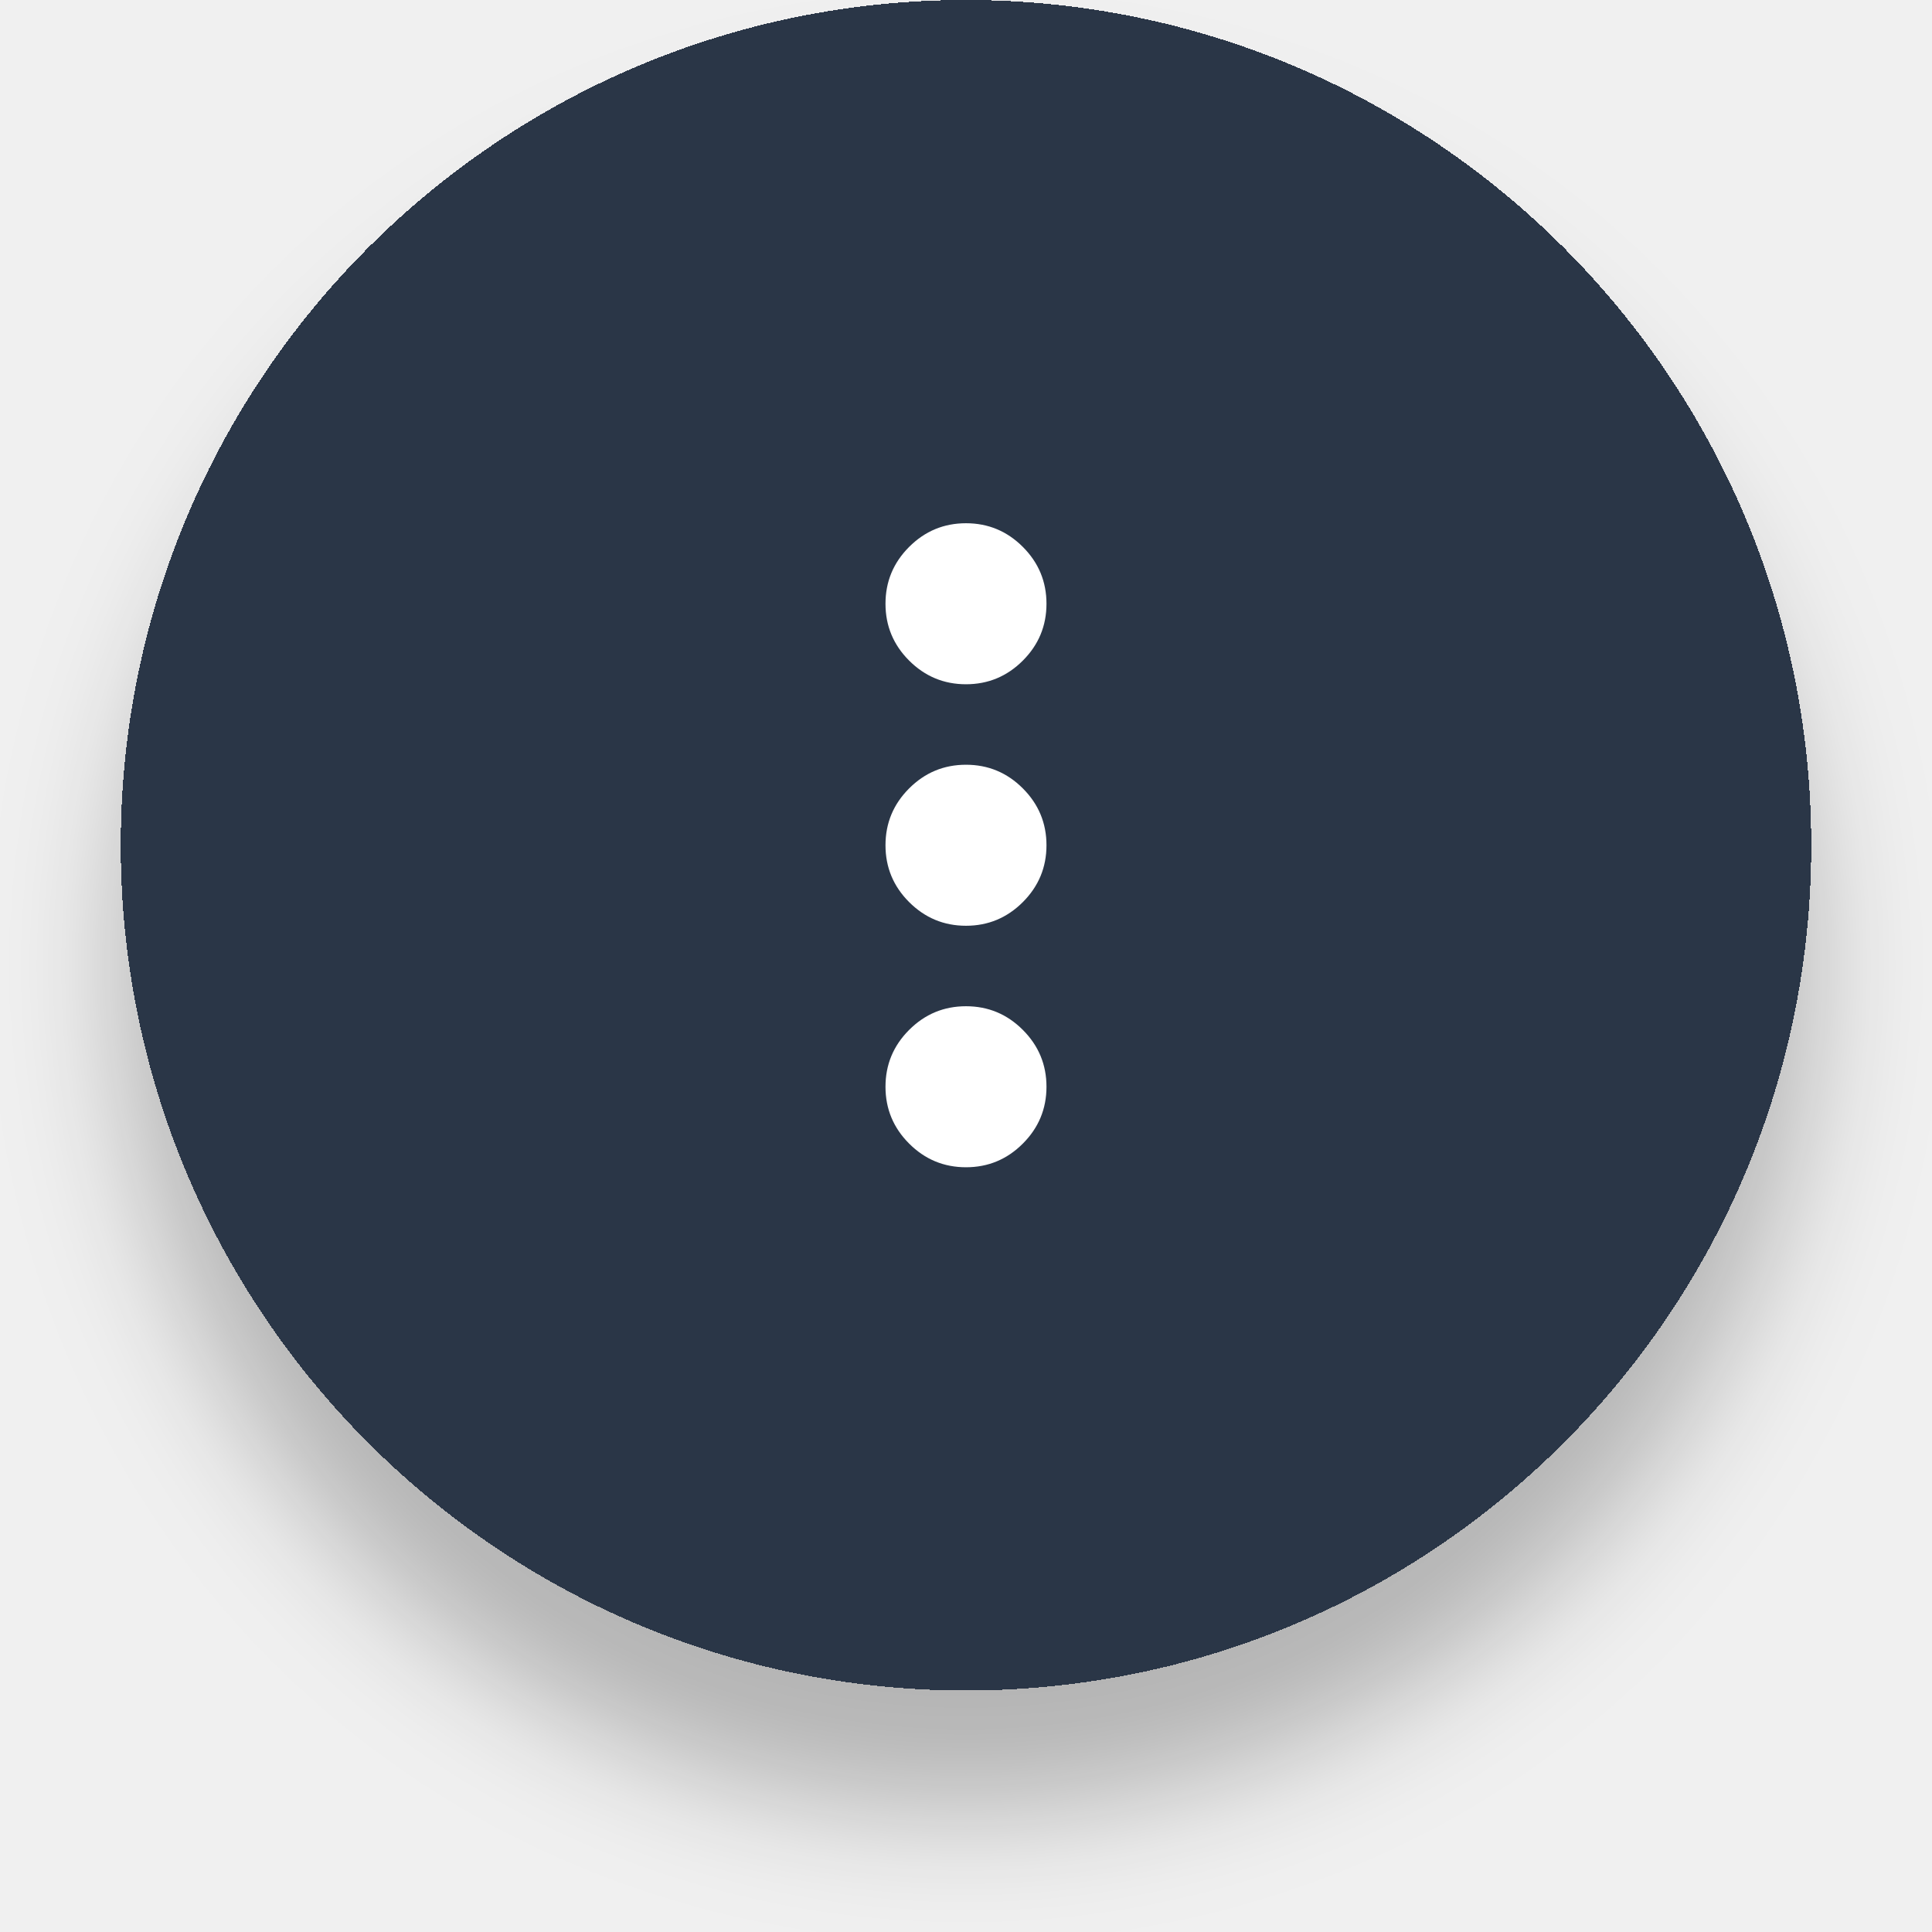
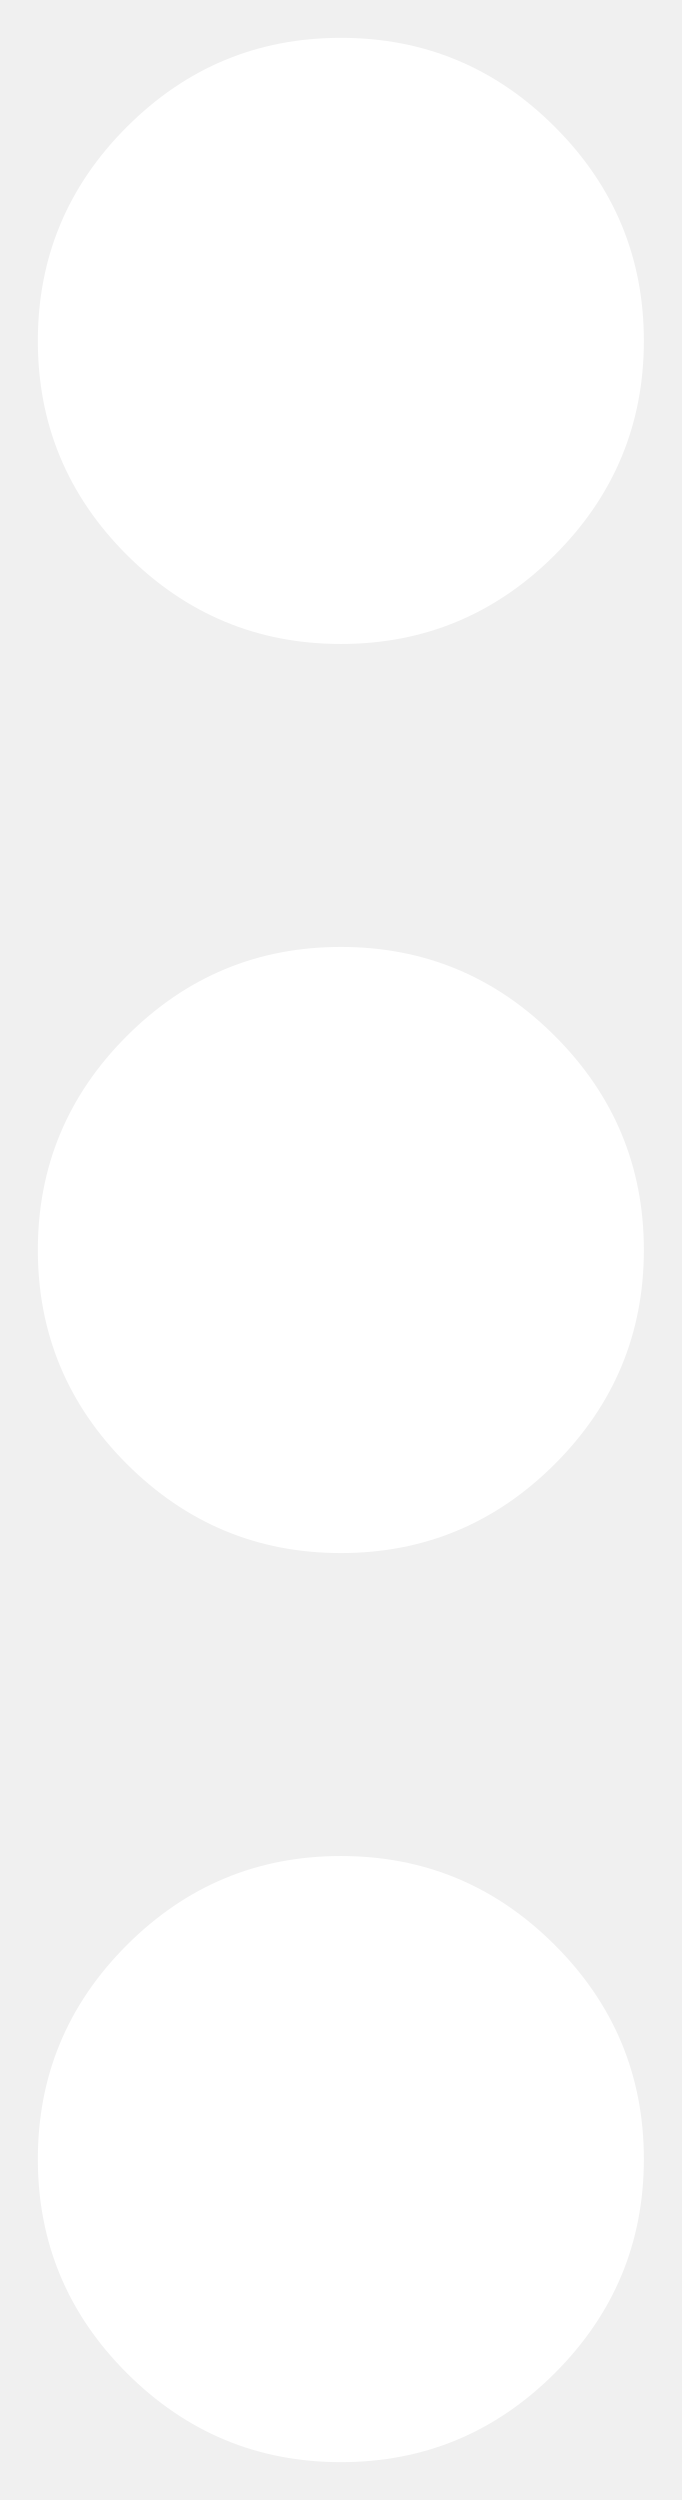
- <svg xmlns="http://www.w3.org/2000/svg" width="64" height="64" viewBox="0 0 64 64" fill="none">
-   <g filter="url(#filter0_d_71395_17955)">
-     <rect x="4" width="56" height="56" rx="28" fill="#2A3647" shape-rendering="crispEdges" />
-     <rect x="4.5" y="0.5" width="55" height="55" rx="27.5" stroke="#2A3647" shape-rendering="crispEdges" />
-     <mask id="mask0_71395_17955" style="mask-type:alpha" maskUnits="userSpaceOnUse" x="16" y="12" width="32" height="32">
-       <rect x="16" y="12" width="32" height="32" fill="#D9D9D9" />
-     </mask>
-     <g mask="url(#mask0_71395_17955)">
-       <path d="M32 38.667C31.266 38.667 30.639 38.406 30.116 37.883C29.594 37.361 29.333 36.733 29.333 36C29.333 35.267 29.594 34.639 30.116 34.117C30.639 33.594 31.266 33.333 32 33.333C32.733 33.333 33.361 33.594 33.883 34.117C34.405 34.639 34.666 35.267 34.666 36C34.666 36.733 34.405 37.361 33.883 37.883C33.361 38.406 32.733 38.667 32 38.667ZM32 30.667C31.266 30.667 30.639 30.405 30.116 29.883C29.594 29.361 29.333 28.733 29.333 28C29.333 27.267 29.594 26.639 30.116 26.117C30.639 25.594 31.266 25.333 32 25.333C32.733 25.333 33.361 25.594 33.883 26.117C34.405 26.639 34.666 27.267 34.666 28C34.666 28.733 34.405 29.361 33.883 29.883C33.361 30.405 32.733 30.667 32 30.667ZM32 22.667C31.266 22.667 30.639 22.405 30.116 21.883C29.594 21.361 29.333 20.733 29.333 20C29.333 19.267 29.594 18.639 30.116 18.117C30.639 17.594 31.266 17.333 32 17.333C32.733 17.333 33.361 17.594 33.883 18.117C34.405 18.639 34.666 19.267 34.666 20C34.666 20.733 34.405 21.361 33.883 21.883C33.361 22.405 32.733 22.667 32 22.667Z" fill="white" />
-     </g>
-   </g>
-   <defs>
-     <filter id="filter0_d_71395_17955" x="0" y="0" width="64" height="64" filterUnits="userSpaceOnUse" color-interpolation-filters="sRGB">
-       <feFlood flood-opacity="0" result="BackgroundImageFix" />
-       <feColorMatrix in="SourceAlpha" type="matrix" values="0 0 0 0 0 0 0 0 0 0 0 0 0 0 0 0 0 0 127 0" result="hardAlpha" />
-       <feOffset dy="4" />
-       <feGaussianBlur stdDeviation="2" />
-       <feComposite in2="hardAlpha" operator="out" />
-       <feColorMatrix type="matrix" values="0 0 0 0 0 0 0 0 0 0 0 0 0 0 0 0 0 0 0.25 0" />
-       <feBlend mode="normal" in2="BackgroundImageFix" result="effect1_dropShadow_71395_17955" />
-       <feBlend mode="normal" in="SourceGraphic" in2="effect1_dropShadow_71395_17955" result="shape" />
-     </filter>
-   </defs>
+ <svg xmlns="http://www.w3.org/2000/svg" width="6" height="22" viewBox="0 0 6 22" fill="none">
+   <path d="M3 21.667C2.266 21.667 1.639 21.405 1.116 20.883C0.594 20.361 0.333 19.733 0.333 19C0.333 18.267 0.594 17.639 1.116 17.117C1.639 16.594 2.266 16.333 3 16.333C3.733 16.333 4.361 16.594 4.883 17.117C5.405 17.639 5.666 18.267 5.666 19C5.666 19.733 5.405 20.361 4.883 20.883C4.361 21.405 3.733 21.667 3 21.667ZM3 13.667C2.266 13.667 1.639 13.405 1.116 12.883C0.594 12.361 0.333 11.733 0.333 11C0.333 10.267 0.594 9.639 1.116 9.117C1.639 8.594 2.266 8.333 3 8.333C3.733 8.333 4.361 8.594 4.883 9.117C5.405 9.639 5.666 10.267 5.666 11C5.666 11.733 5.405 12.361 4.883 12.883C4.361 13.405 3.733 13.667 3 13.667ZM3 5.667C2.266 5.667 1.639 5.405 1.116 4.883C0.594 4.361 0.333 3.733 0.333 3C0.333 2.267 0.594 1.639 1.116 1.117C1.639 0.594 2.266 0.333 3 0.333C3.733 0.333 4.361 0.594 4.883 1.117C5.405 1.639 5.666 2.267 5.666 3C5.666 3.733 5.405 4.361 4.883 4.883C4.361 5.405 3.733 5.667 3 5.667Z" fill="white" />
</svg>
